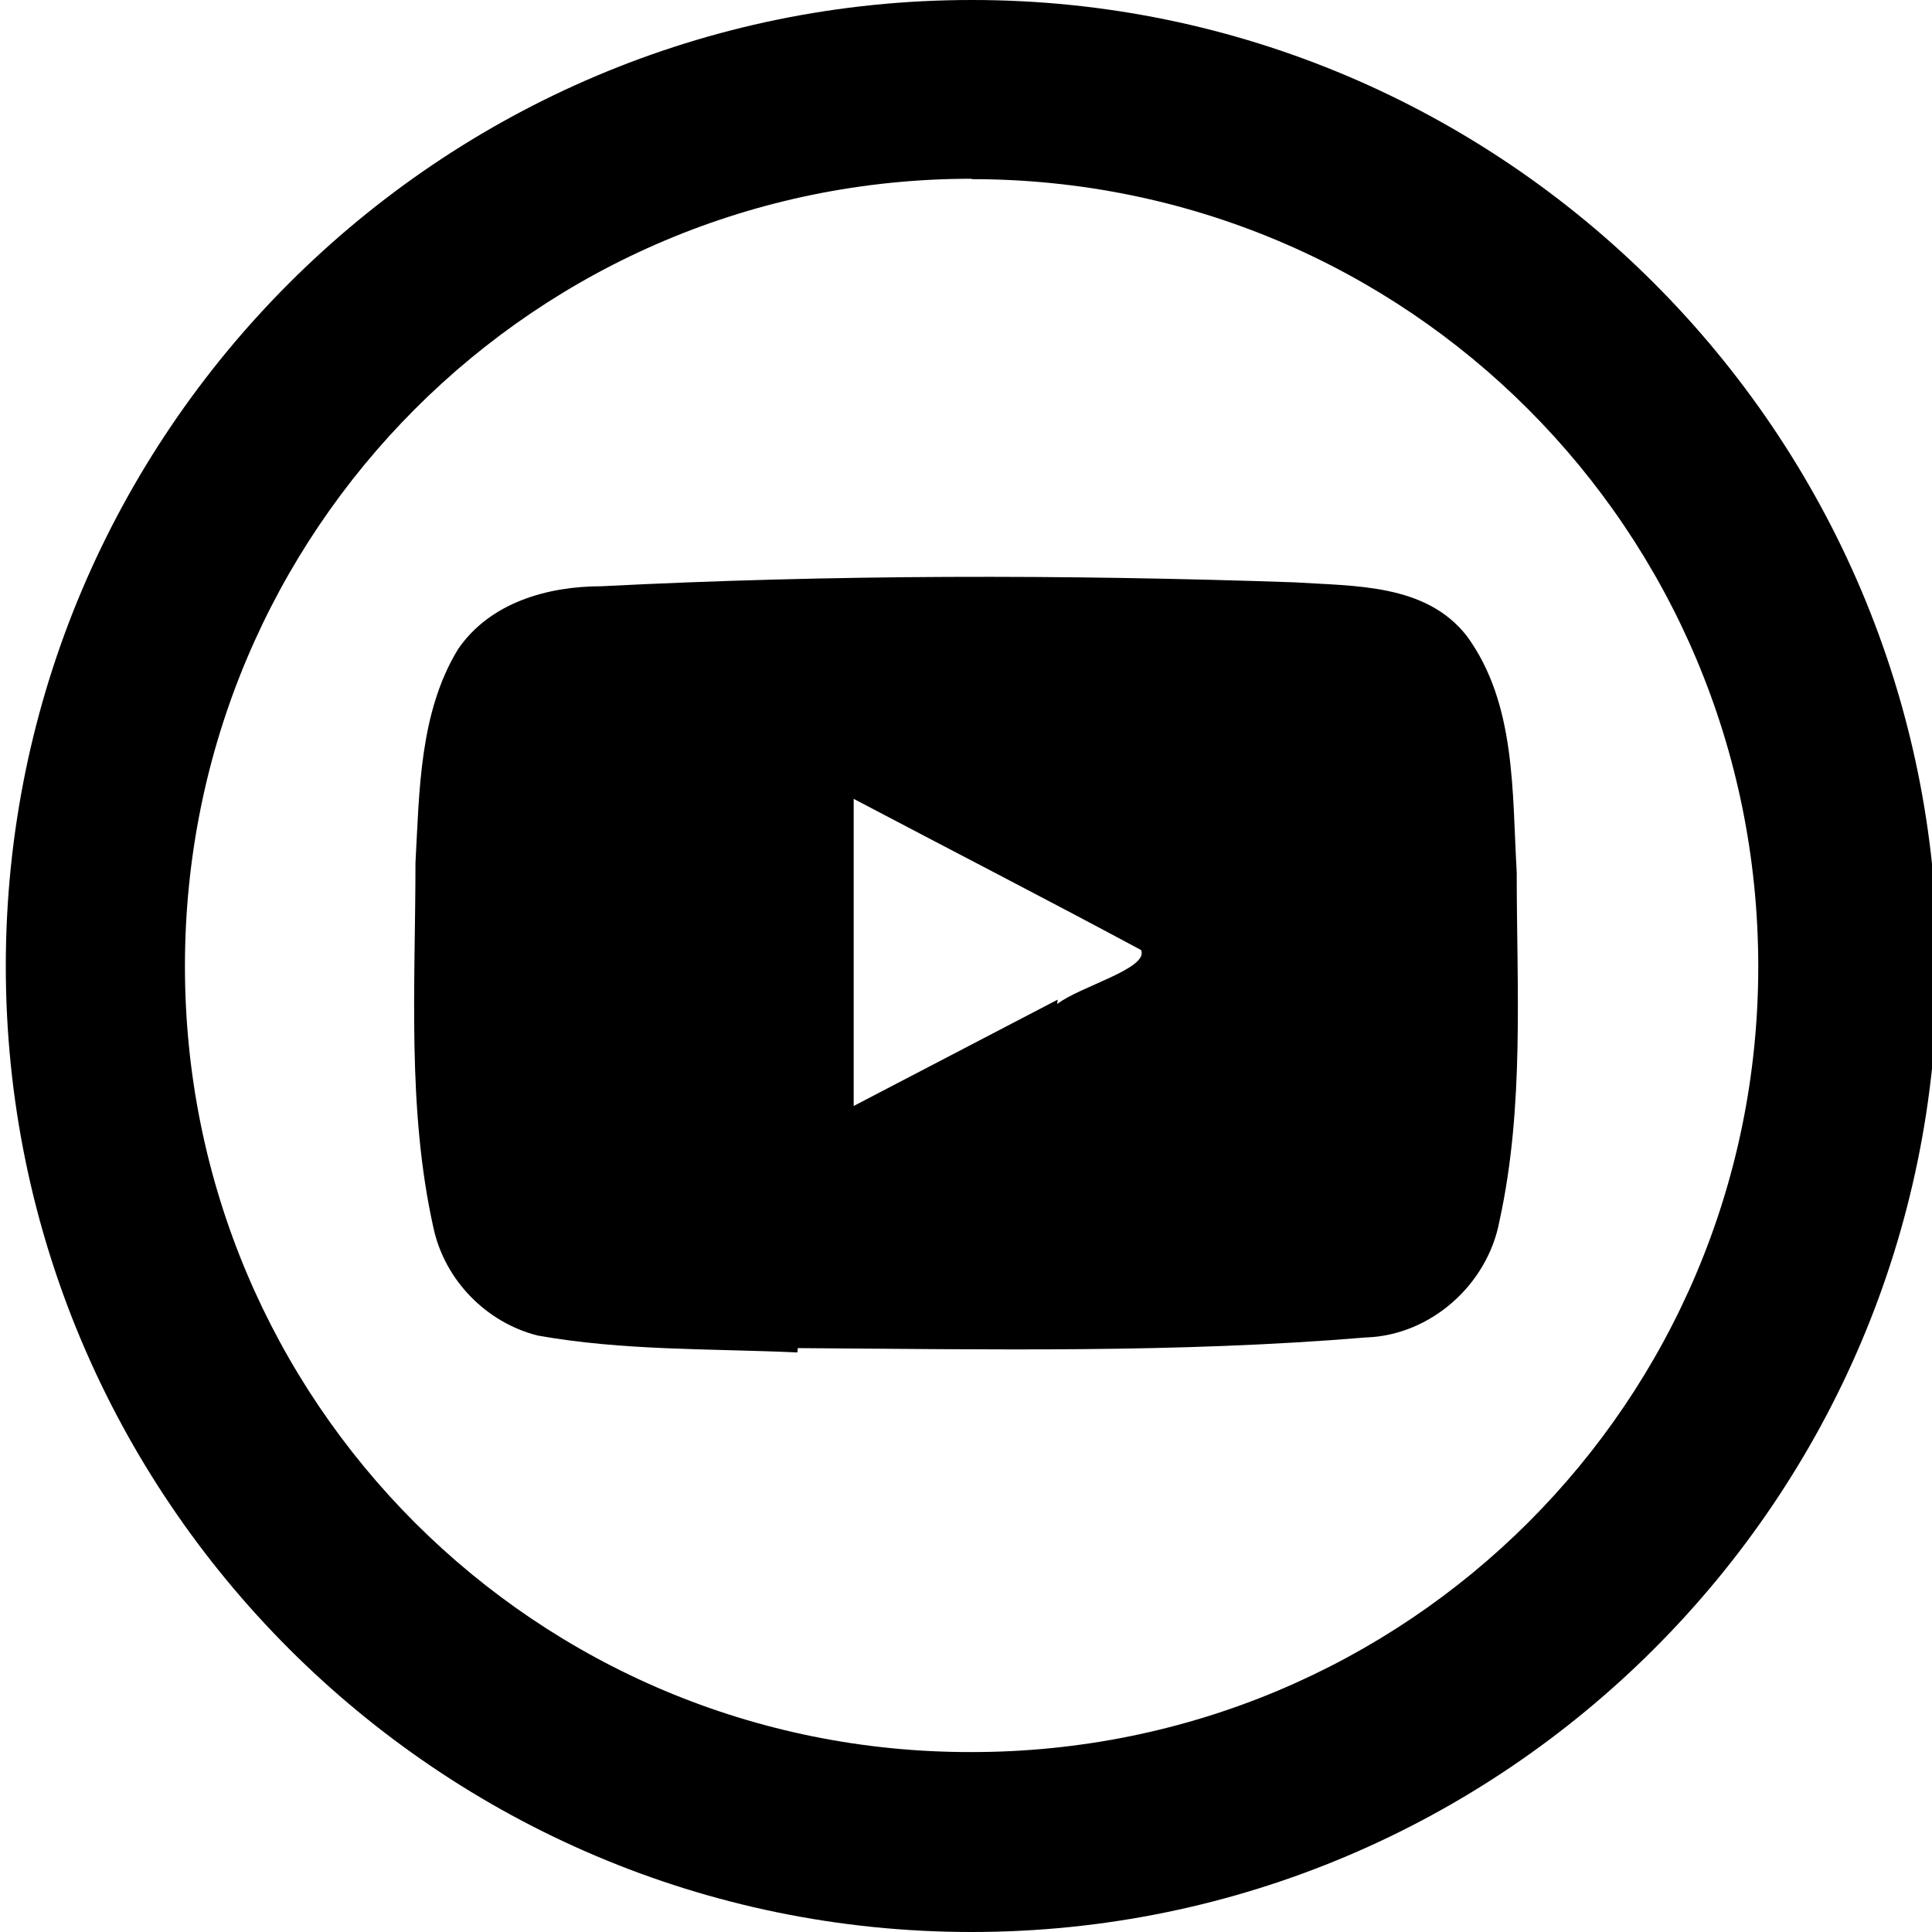
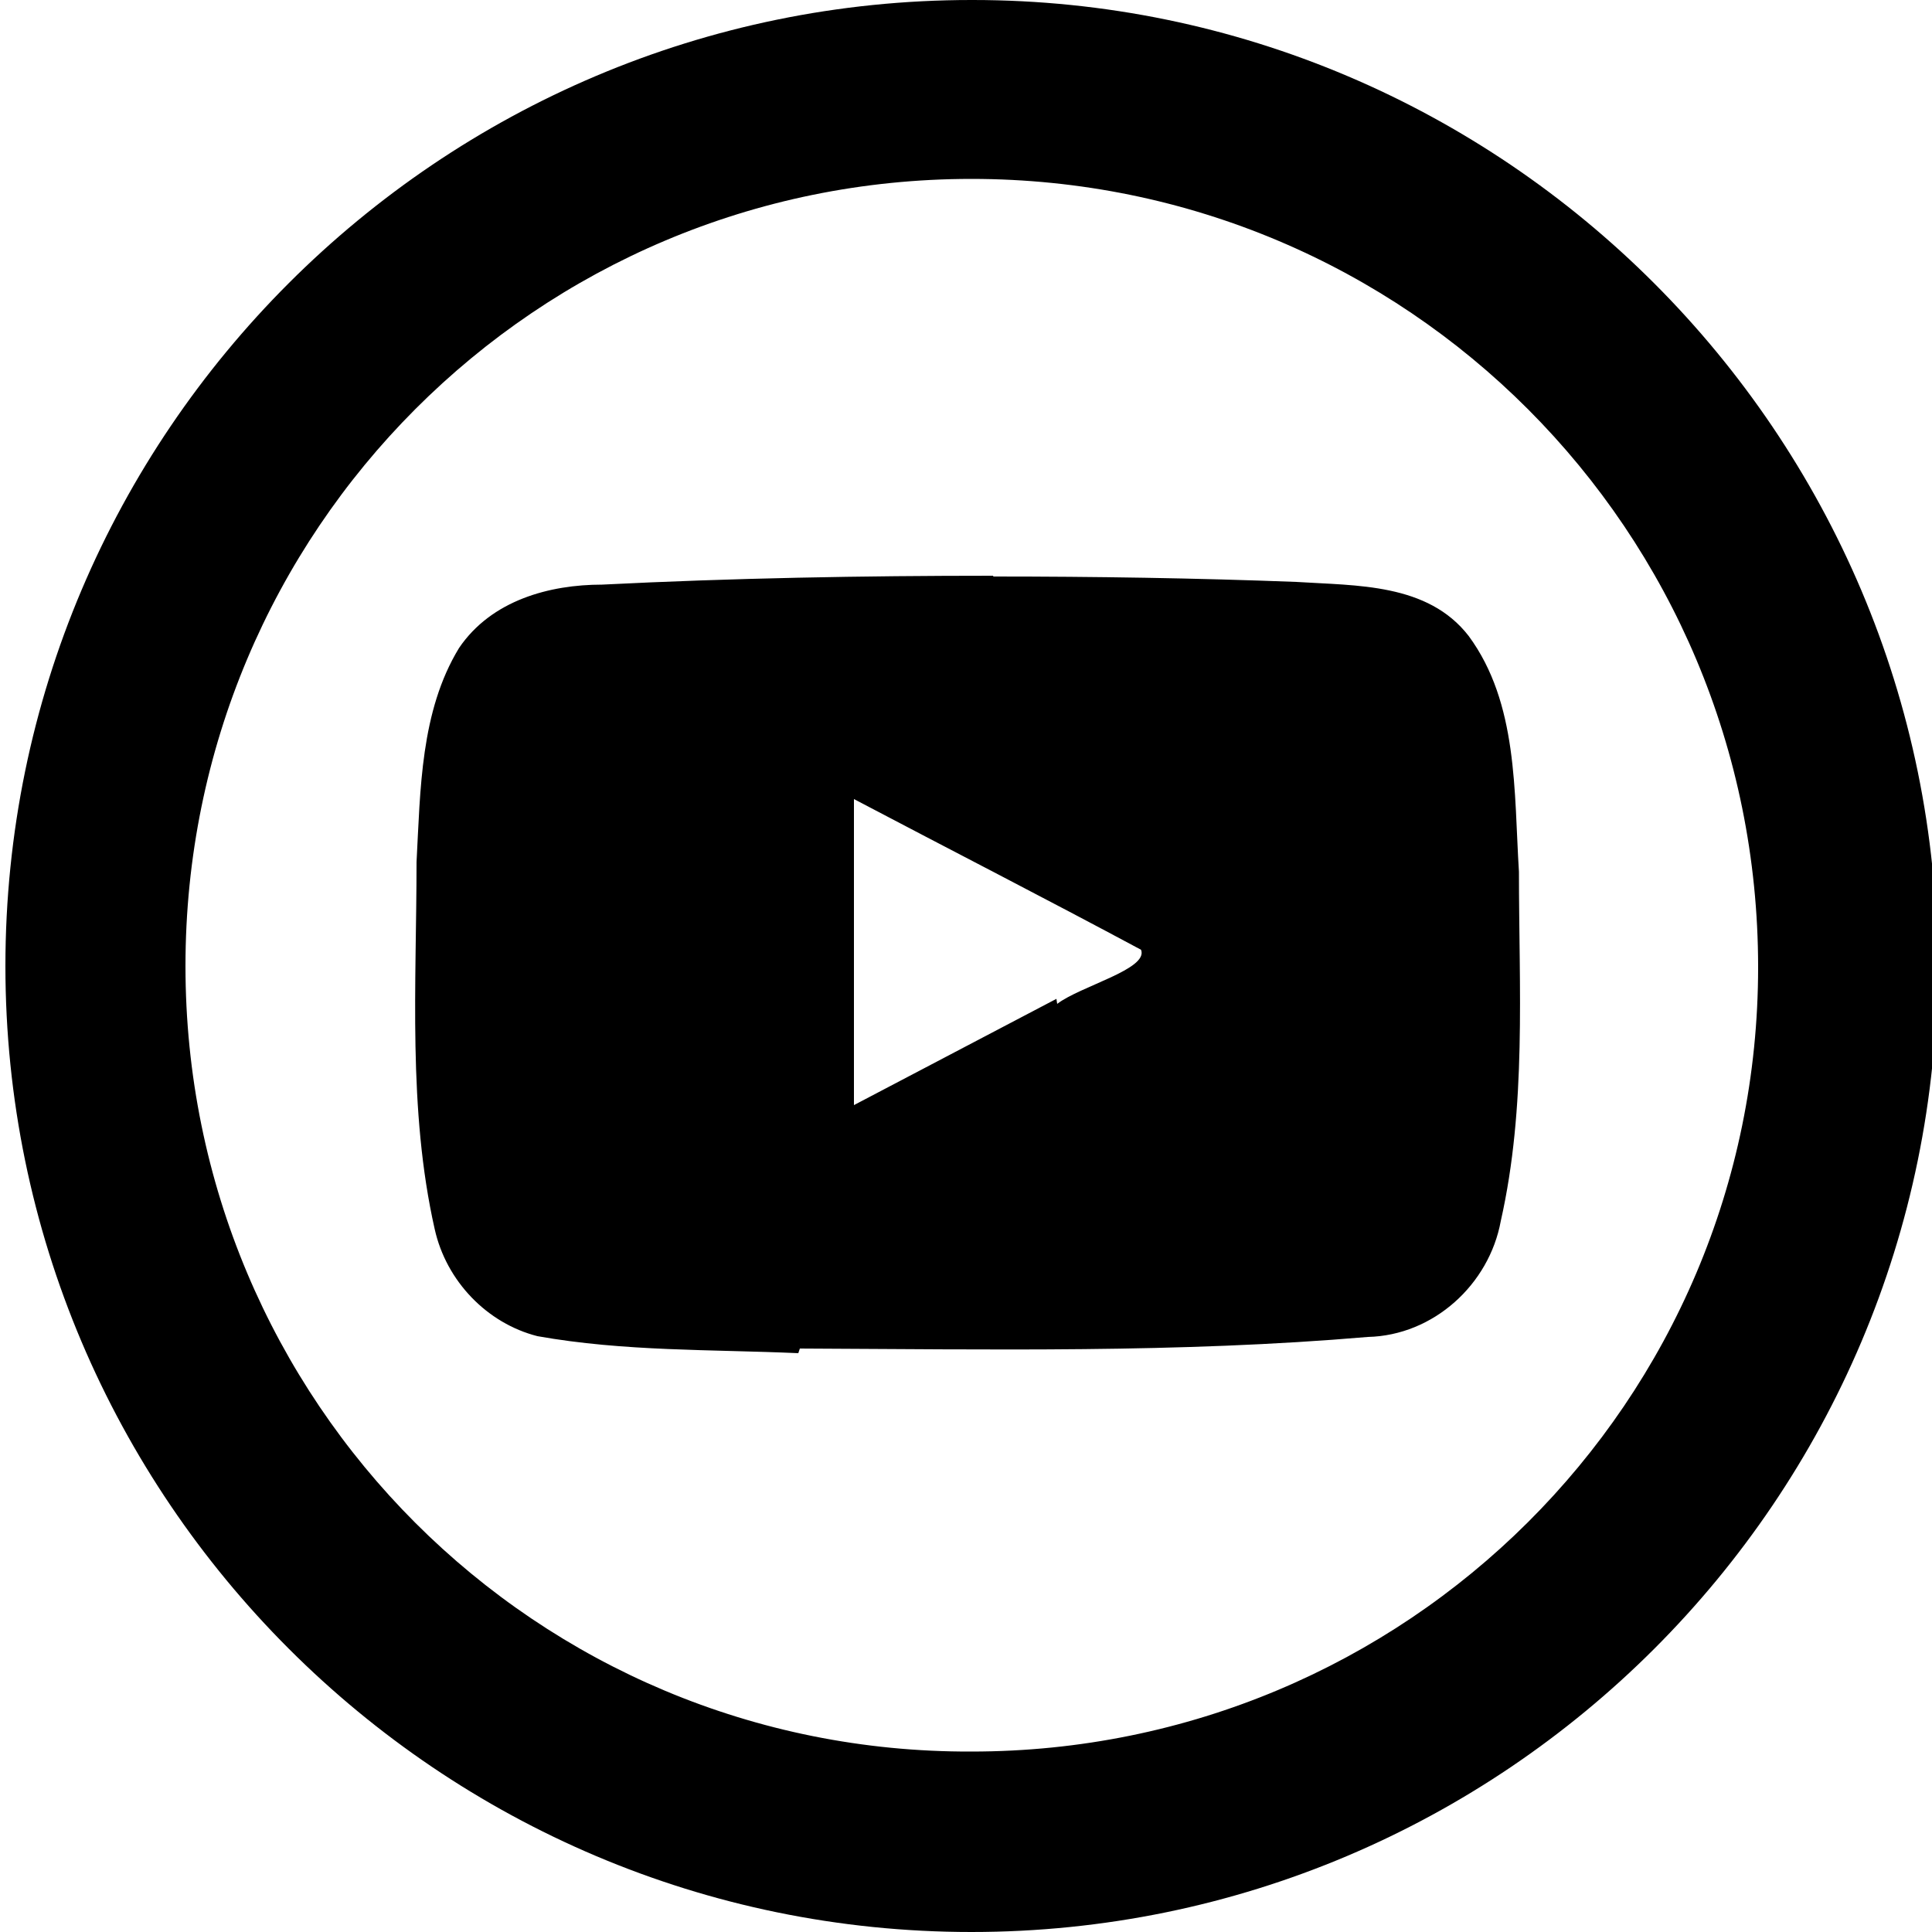
- <svg xmlns="http://www.w3.org/2000/svg" viewBox="0 0 500 500" id="svg2" version="1.1" width="5.556in" height="5.556in">
-   <defs id="defs10" />
-   <path d="m 206.36,350.01 c -22.417,-1.019 -45.038,-0.408 -67.251,-4.381 -13.246,-3.363 -23.945,-14.265 -26.9,-27.715 -6.929,-30.976 -4.687,-63.175 -4.687,-94.559 1.019,-18.647 1.019,-38.924 11.005,-55.329 8.355,-12.227 23.436,-16.303 37.09,-16.303 59.813,-3.057 119.727,-3.057 179.336,-1.019 15.59,1.019 34.033,0.306 44.63,13.858 12.839,17.526 11.718,40.452 12.941,61.137 0,30.161 2.038,60.73 -4.483,90.381 -3.057,16.303 -17.73,29.55 -34.644,30.059 -48.91,4.076 -98.023,3.057 -146.933,2.751 z m 67.251,-90.177 c 5.91,-4.585 23.742,-9.171 21.704,-13.96 -24.659,-13.246 -49.623,-26.085 -74.384,-39.128 l 0,79.478 52.782,-27.512 z" id="path4" />
-   <path d="M 251.449,-1e-5 C 113.687,-1e-5 1.5,112.085 1.5,250.051 c 0,137.762 112.085,249.949 249.949,249.949 137.762,0 249.949,-112.085 249.949,-249.949 C 501.398,112.187 389.211,-1e-5 251.653,-1e-5 Z m 0,46.362 c 112.696,0 203.587,90.891 203.587,203.791 0,112.594 -90.891,203.281 -203.587,203.281 C 138.753,453.638 47.862,362.747 47.862,250.051 47.862,137.253 138.753,46.26 251.449,46.26 Z" id="path6" />
+ <svg xmlns="http://www.w3.org/2000/svg" viewBox="0 0 500 500">
+   <path d="M251.4 0C113.7 0 1.4 112 1.4 250c0 137.8 112.2 250 250 250s250-112 250-250c0-137.8-112.2-250-249.7-250h-.3zm0 46.3c112.7 0 203.6 91 203.6 204 0 112.4-91 203-203.6 203C138.8 453.7 48 362.8 48 250c0-112.7 90.8-203.7 203.4-203.7zM257 149c-33.8 0-67.4.6-101.2 2.3-13.5 0-28.6 4-37 16.4-10 16.4-10 36.7-11 55.4 0 31.5-2.3 64 4.7 95 3 13.5 13.6 24.4 26.6 27.7 22.5 4 45 3.4 67.5 4.4l.4-1.2c49 .2 98 1.2 147-3 17-.4 31.4-13.6 34.4-30 6.7-29.7 4.7-60.2 4.7-90.4-1.3-20.7-.2-43.6-13-61-10.6-13.7-29-13-44.6-14-26-1-52.3-1.4-78.4-1.4zm-36 57.8c24.7 13 49.7 25.8 74.3 39 2 5-15.7 9.4-21.7 14l-.2-1.3L221 286v-79.2z" />
</svg>
